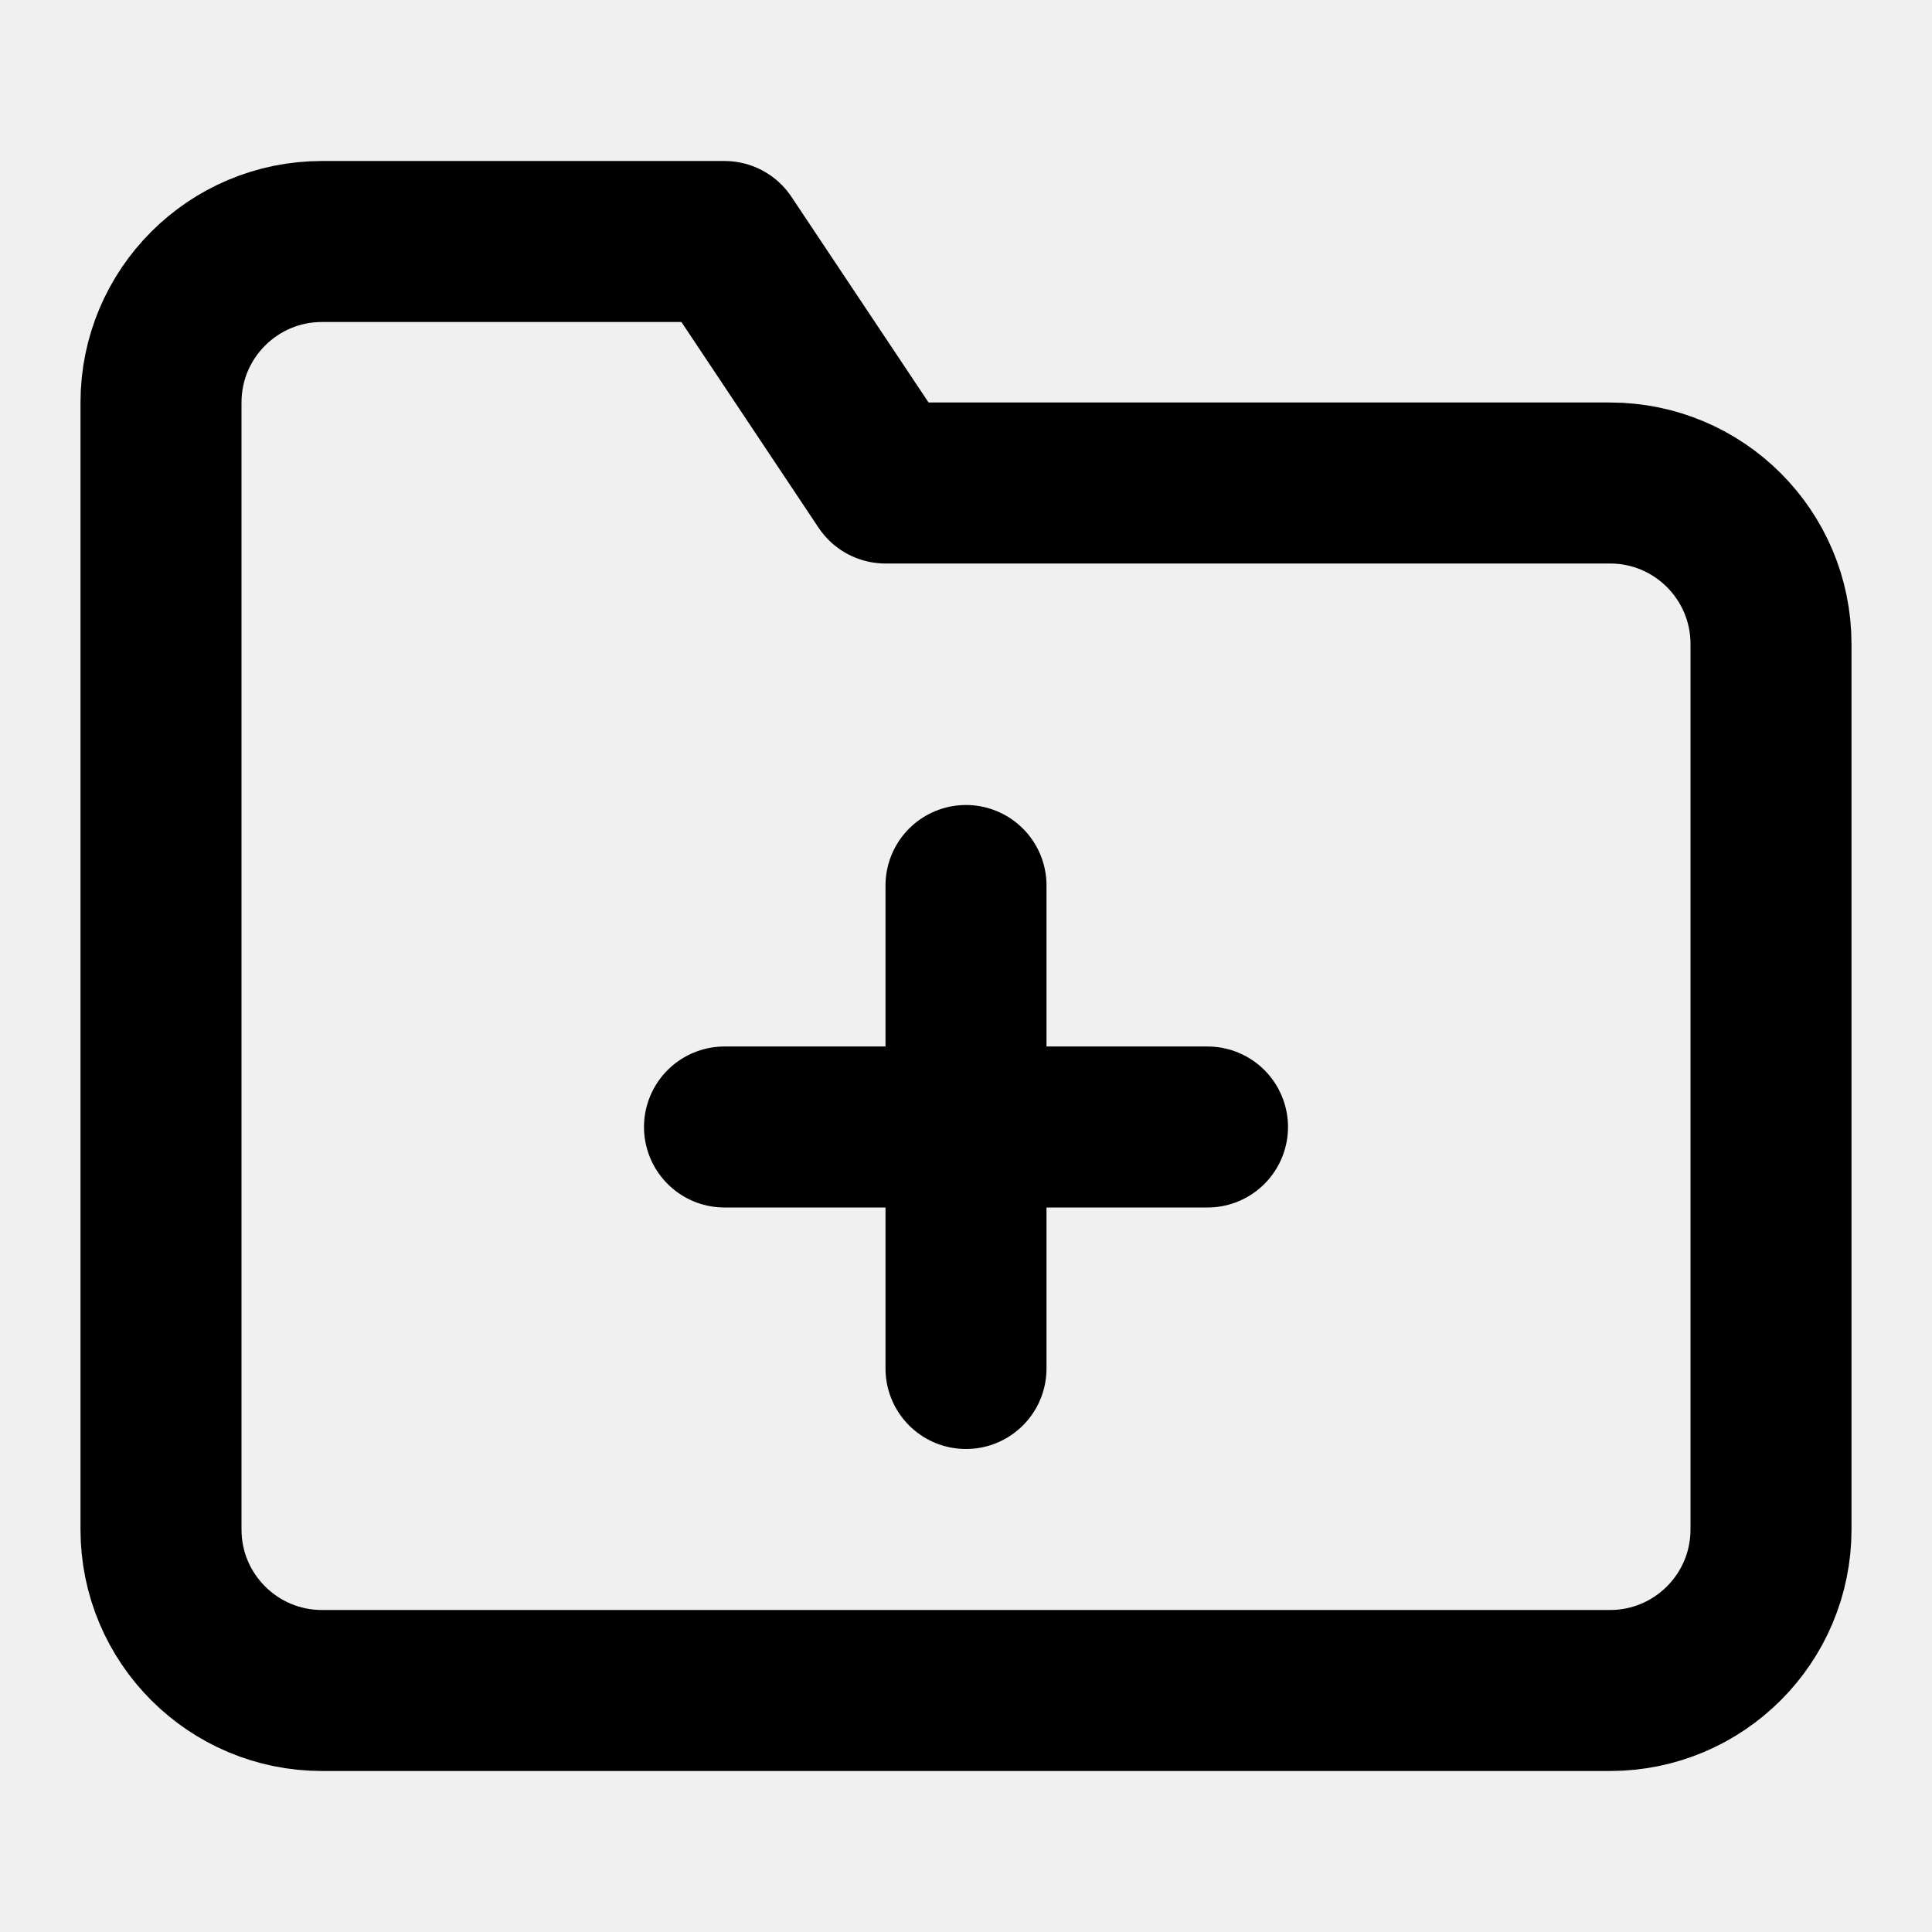
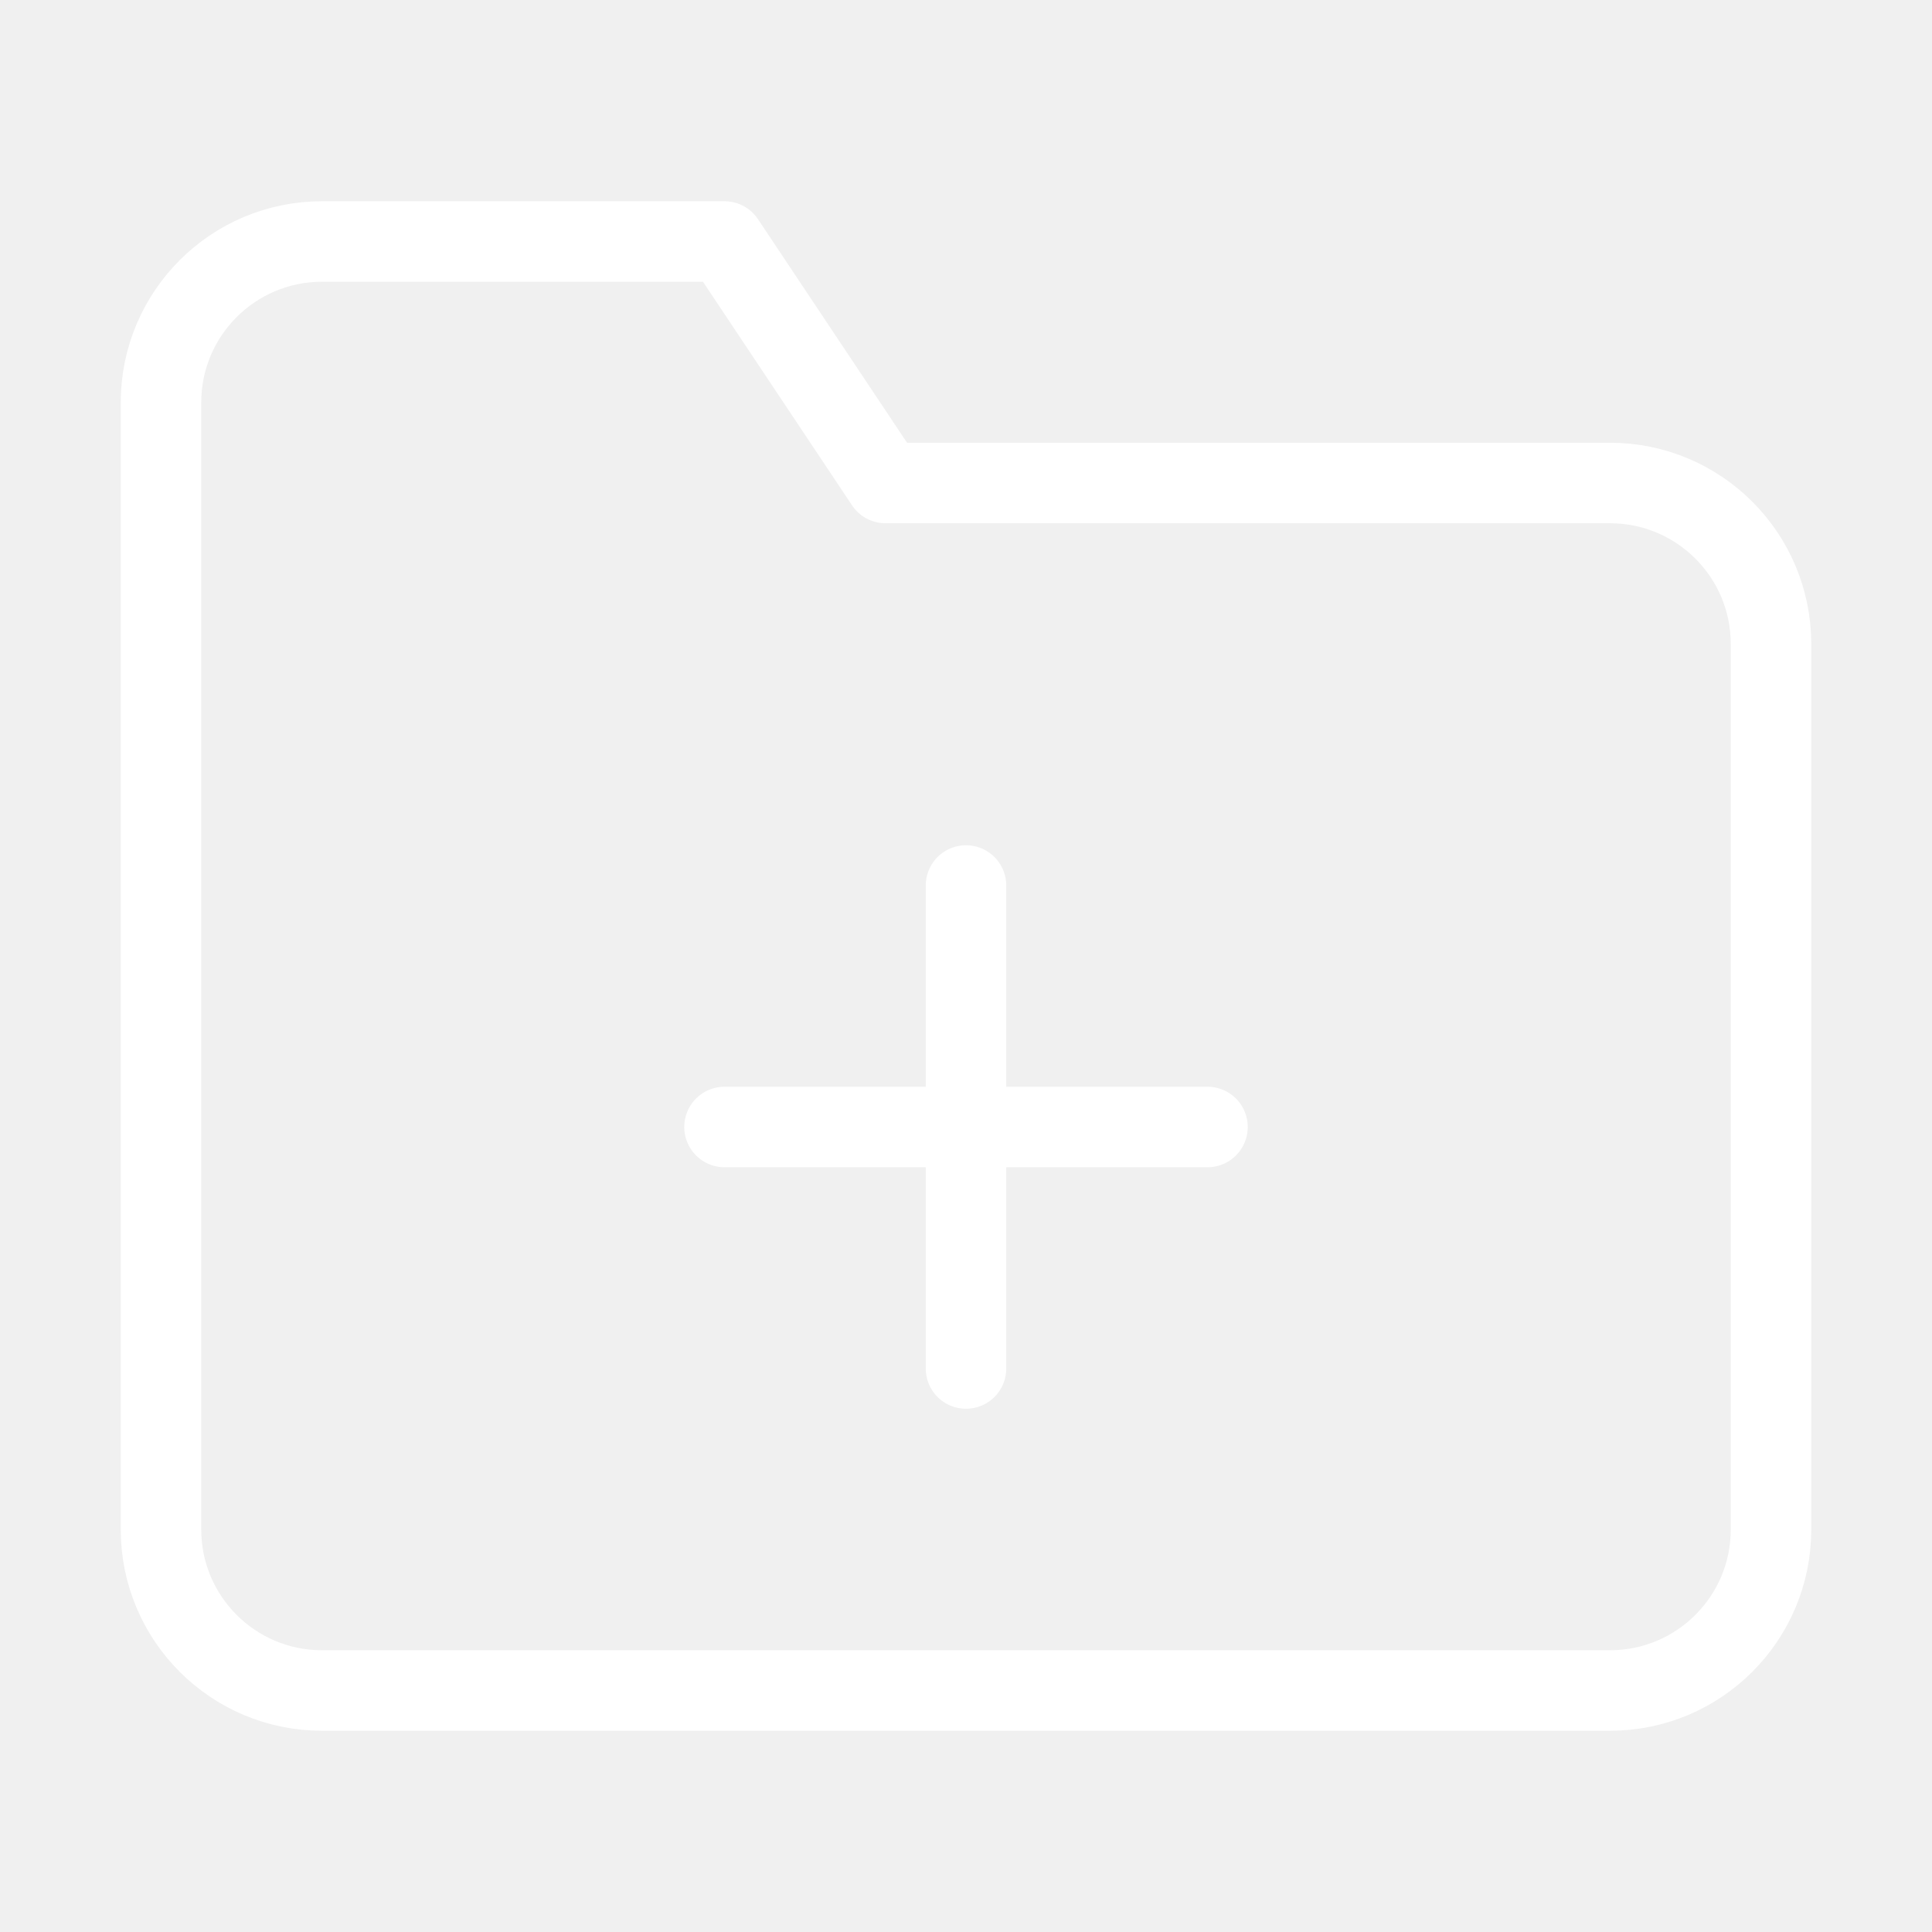
- <svg xmlns="http://www.w3.org/2000/svg" width="24" height="24" viewBox="0 0 24 24" fill="none" stroke="currentColor" stroke-width="2" stroke-linecap="round" stroke-linejoin="round" class="feather feather-folder-plus">
+ <svg xmlns="http://www.w3.org/2000/svg" width="100" height="100" viewBox="0 0 24 24" fill="none" stroke="#fff" stroke-width="1" stroke-linecap="round" stroke-linejoin="round" class="feather feather-folder-plus">
  <path d="M22 19a2 2 0 0 1-2 2H4a2 2 0 0 1-2-2V5a2 2 0 0 1 2-2h5l2 3h9a2 2 0 0 1 2 2z" />
  <line x1="12" y1="11" x2="12" y2="17" />
  <line x1="9" y1="14" x2="15" y2="14" />
</svg>
